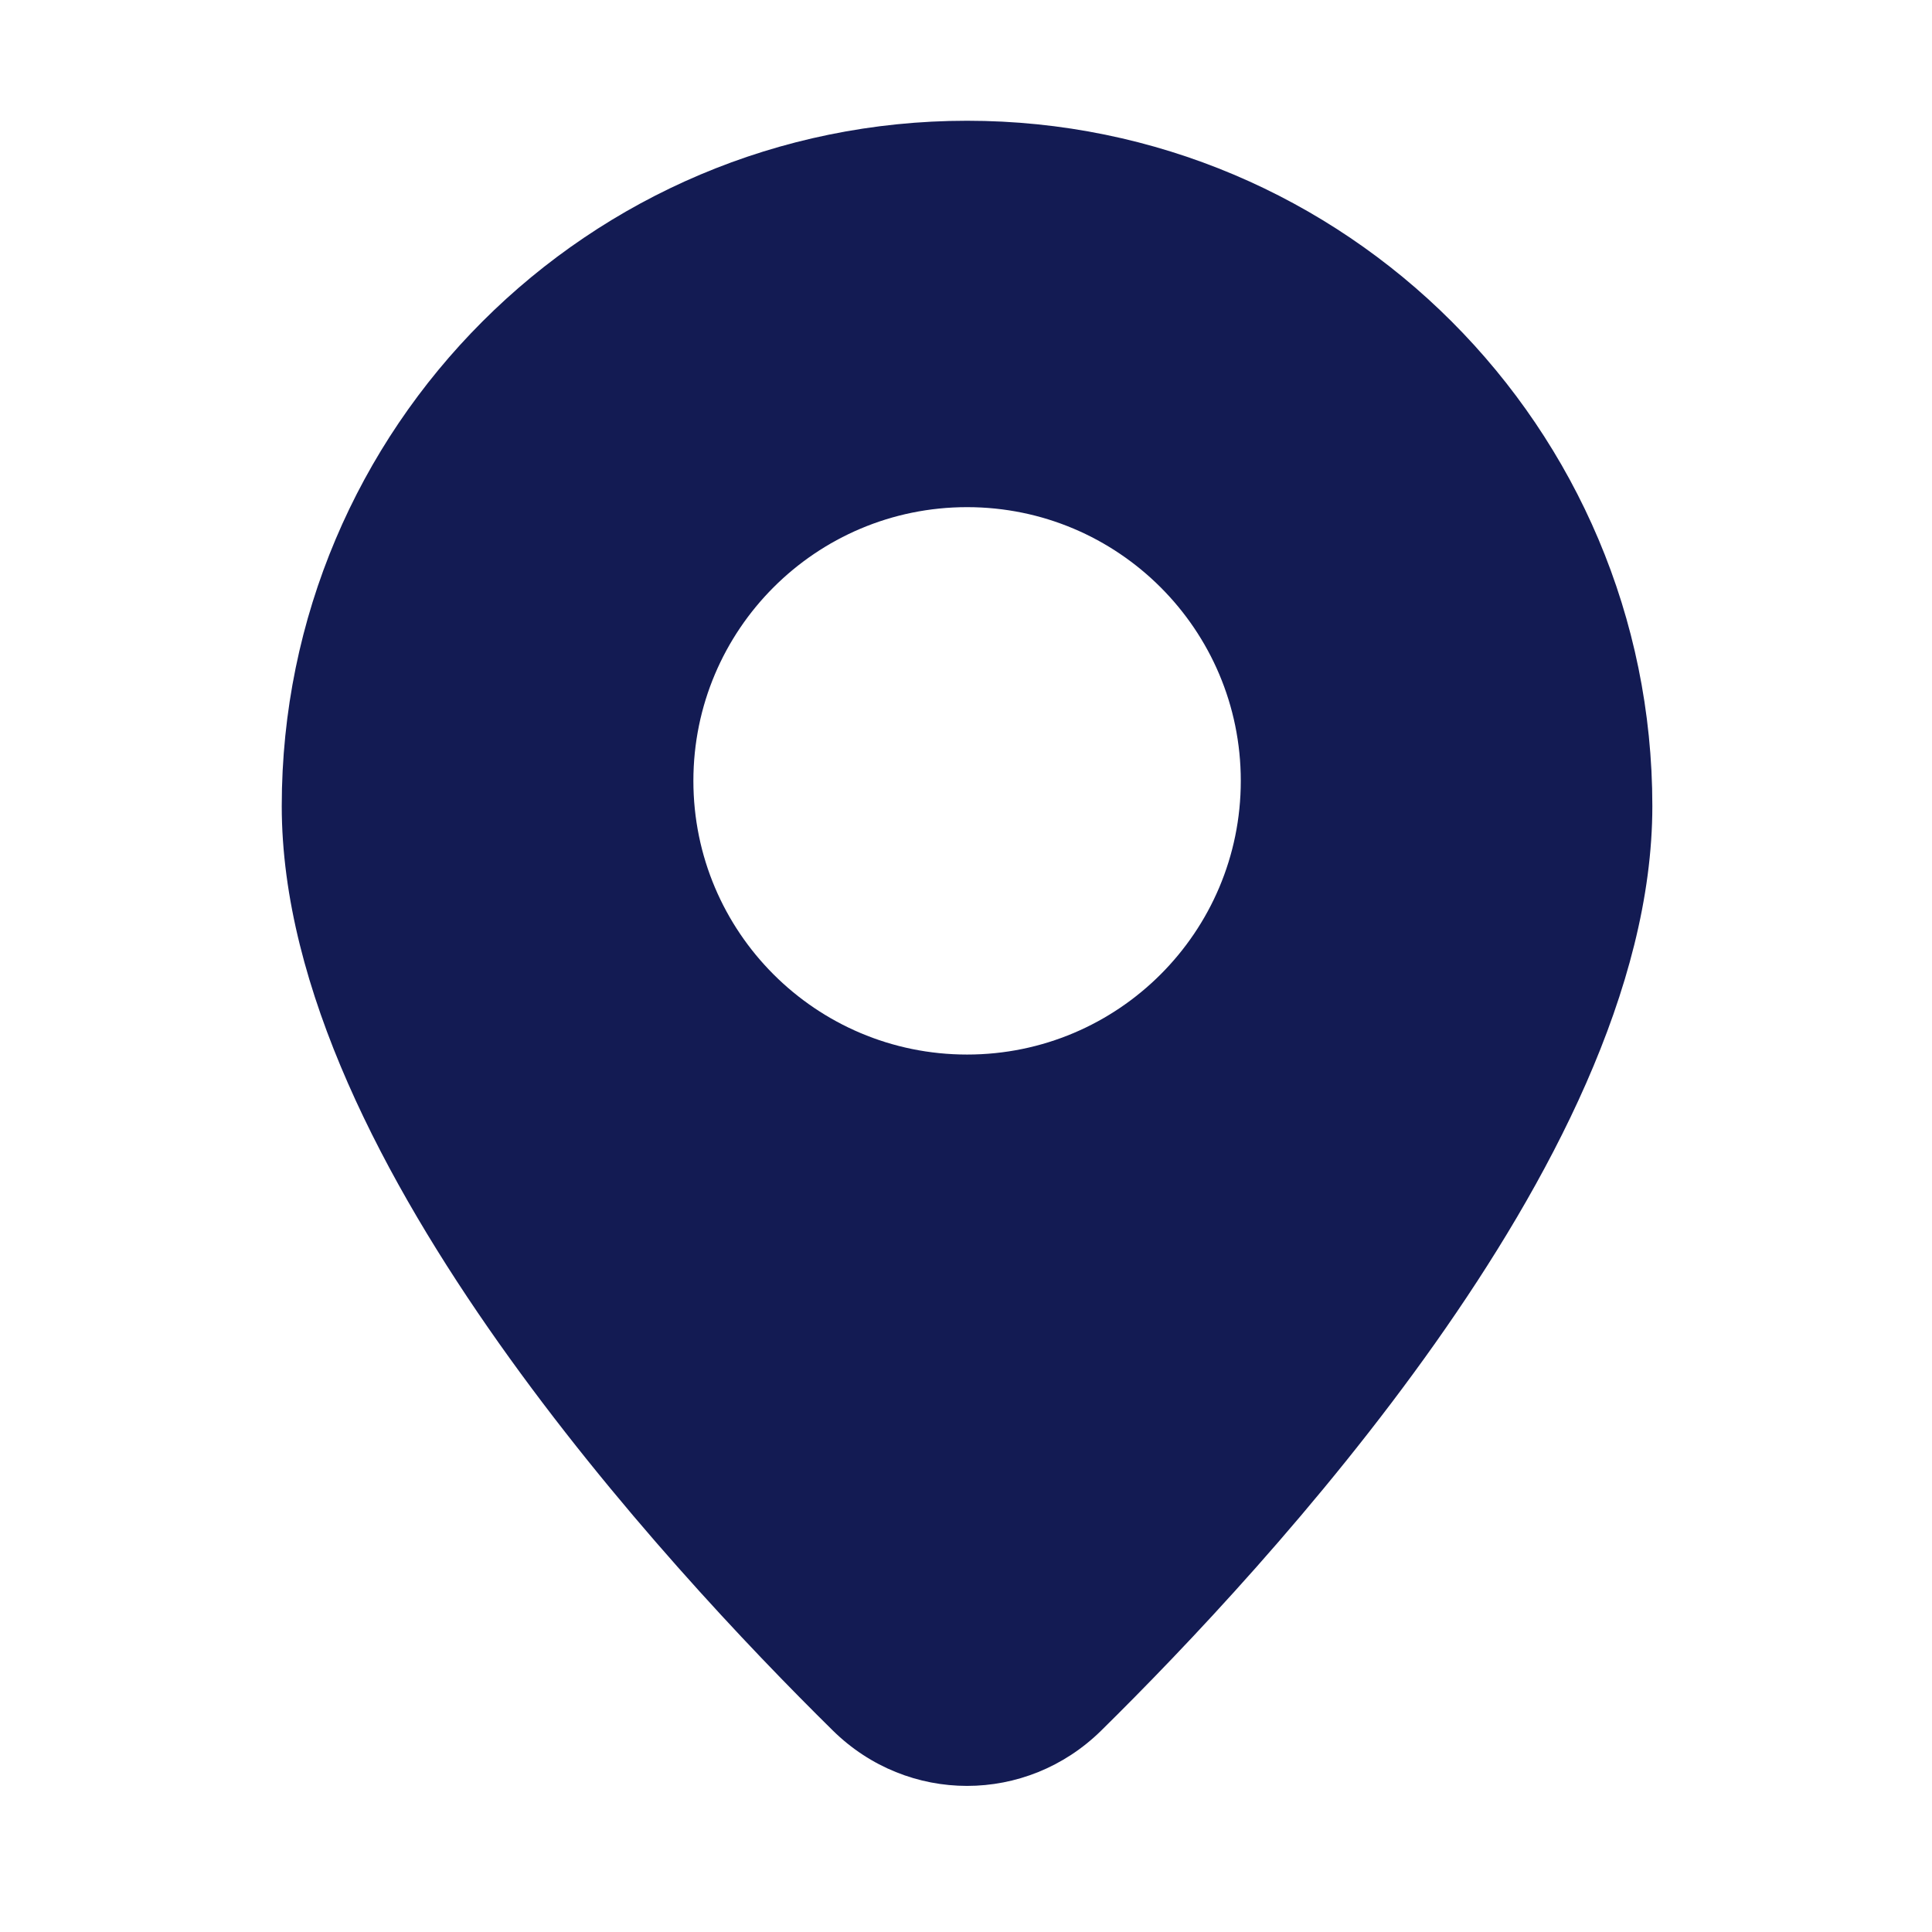
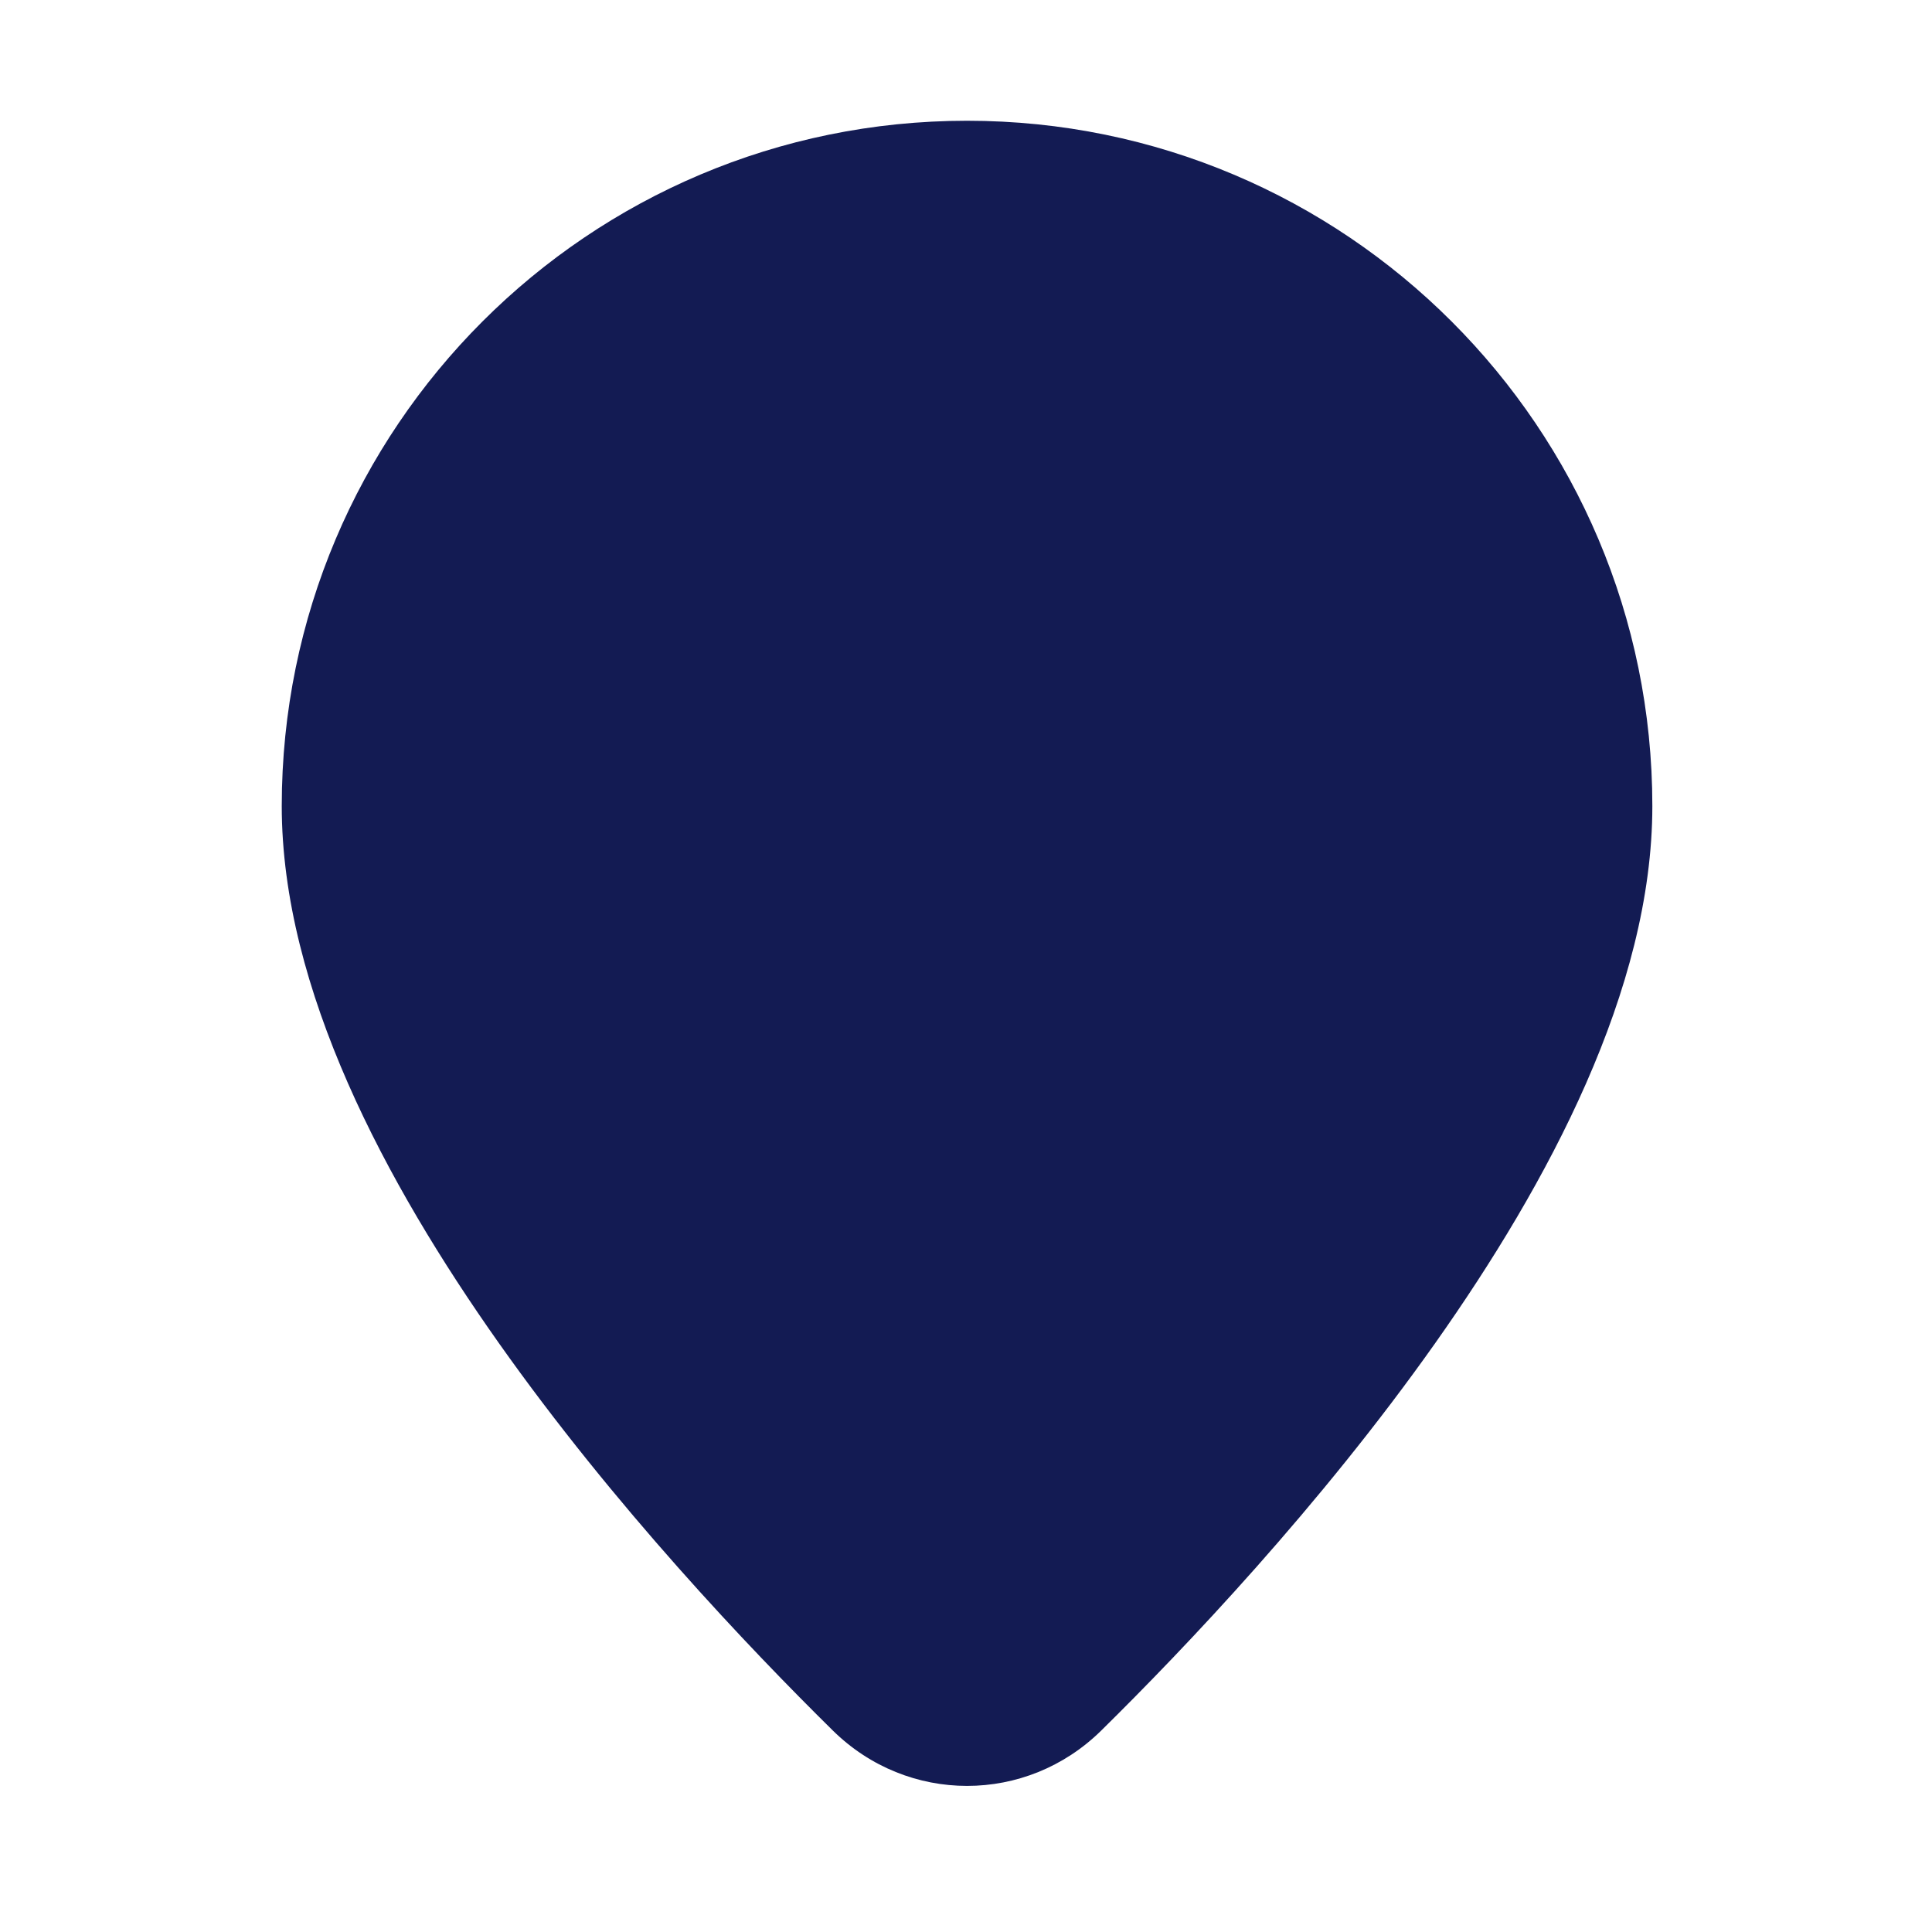
<svg xmlns="http://www.w3.org/2000/svg" width="40" height="40" viewBox="0 0 48 48" fill="none">
-   <path fill-rule="evenodd" clip-rule="evenodd" d="M7 20.026C7 10.623 14.623 3 24.026 3C33.429 3 41.052 10.623 41.052 20.026C41.052 24.572 38.464 29.397 35.66 33.366C32.796 37.419 29.43 40.956 27.361 42.994C25.5 44.829 22.553 44.829 20.691 42.994C18.623 40.956 15.256 37.419 12.392 33.366C9.588 29.397 7 24.572 7 20.026ZM17.227 19.4C17.227 15.645 20.271 12.6 24.027 12.6C27.782 12.6 30.827 15.645 30.827 19.4C30.827 23.156 27.782 26.2 24.027 26.2C20.271 26.2 17.227 23.156 17.227 19.4Z" fill="#131B53" />
+   <path fillRule="evenodd" clipRule="evenodd" d="M7 20.026C7 10.623 14.623 3 24.026 3C33.429 3 41.052 10.623 41.052 20.026C41.052 24.572 38.464 29.397 35.66 33.366C32.796 37.419 29.43 40.956 27.361 42.994C25.5 44.829 22.553 44.829 20.691 42.994C18.623 40.956 15.256 37.419 12.392 33.366C9.588 29.397 7 24.572 7 20.026ZM17.227 19.4C17.227 15.645 20.271 12.6 24.027 12.6C27.782 12.6 30.827 15.645 30.827 19.4C30.827 23.156 27.782 26.2 24.027 26.2C20.271 26.2 17.227 23.156 17.227 19.4Z" fill="#131B53" />
</svg>
